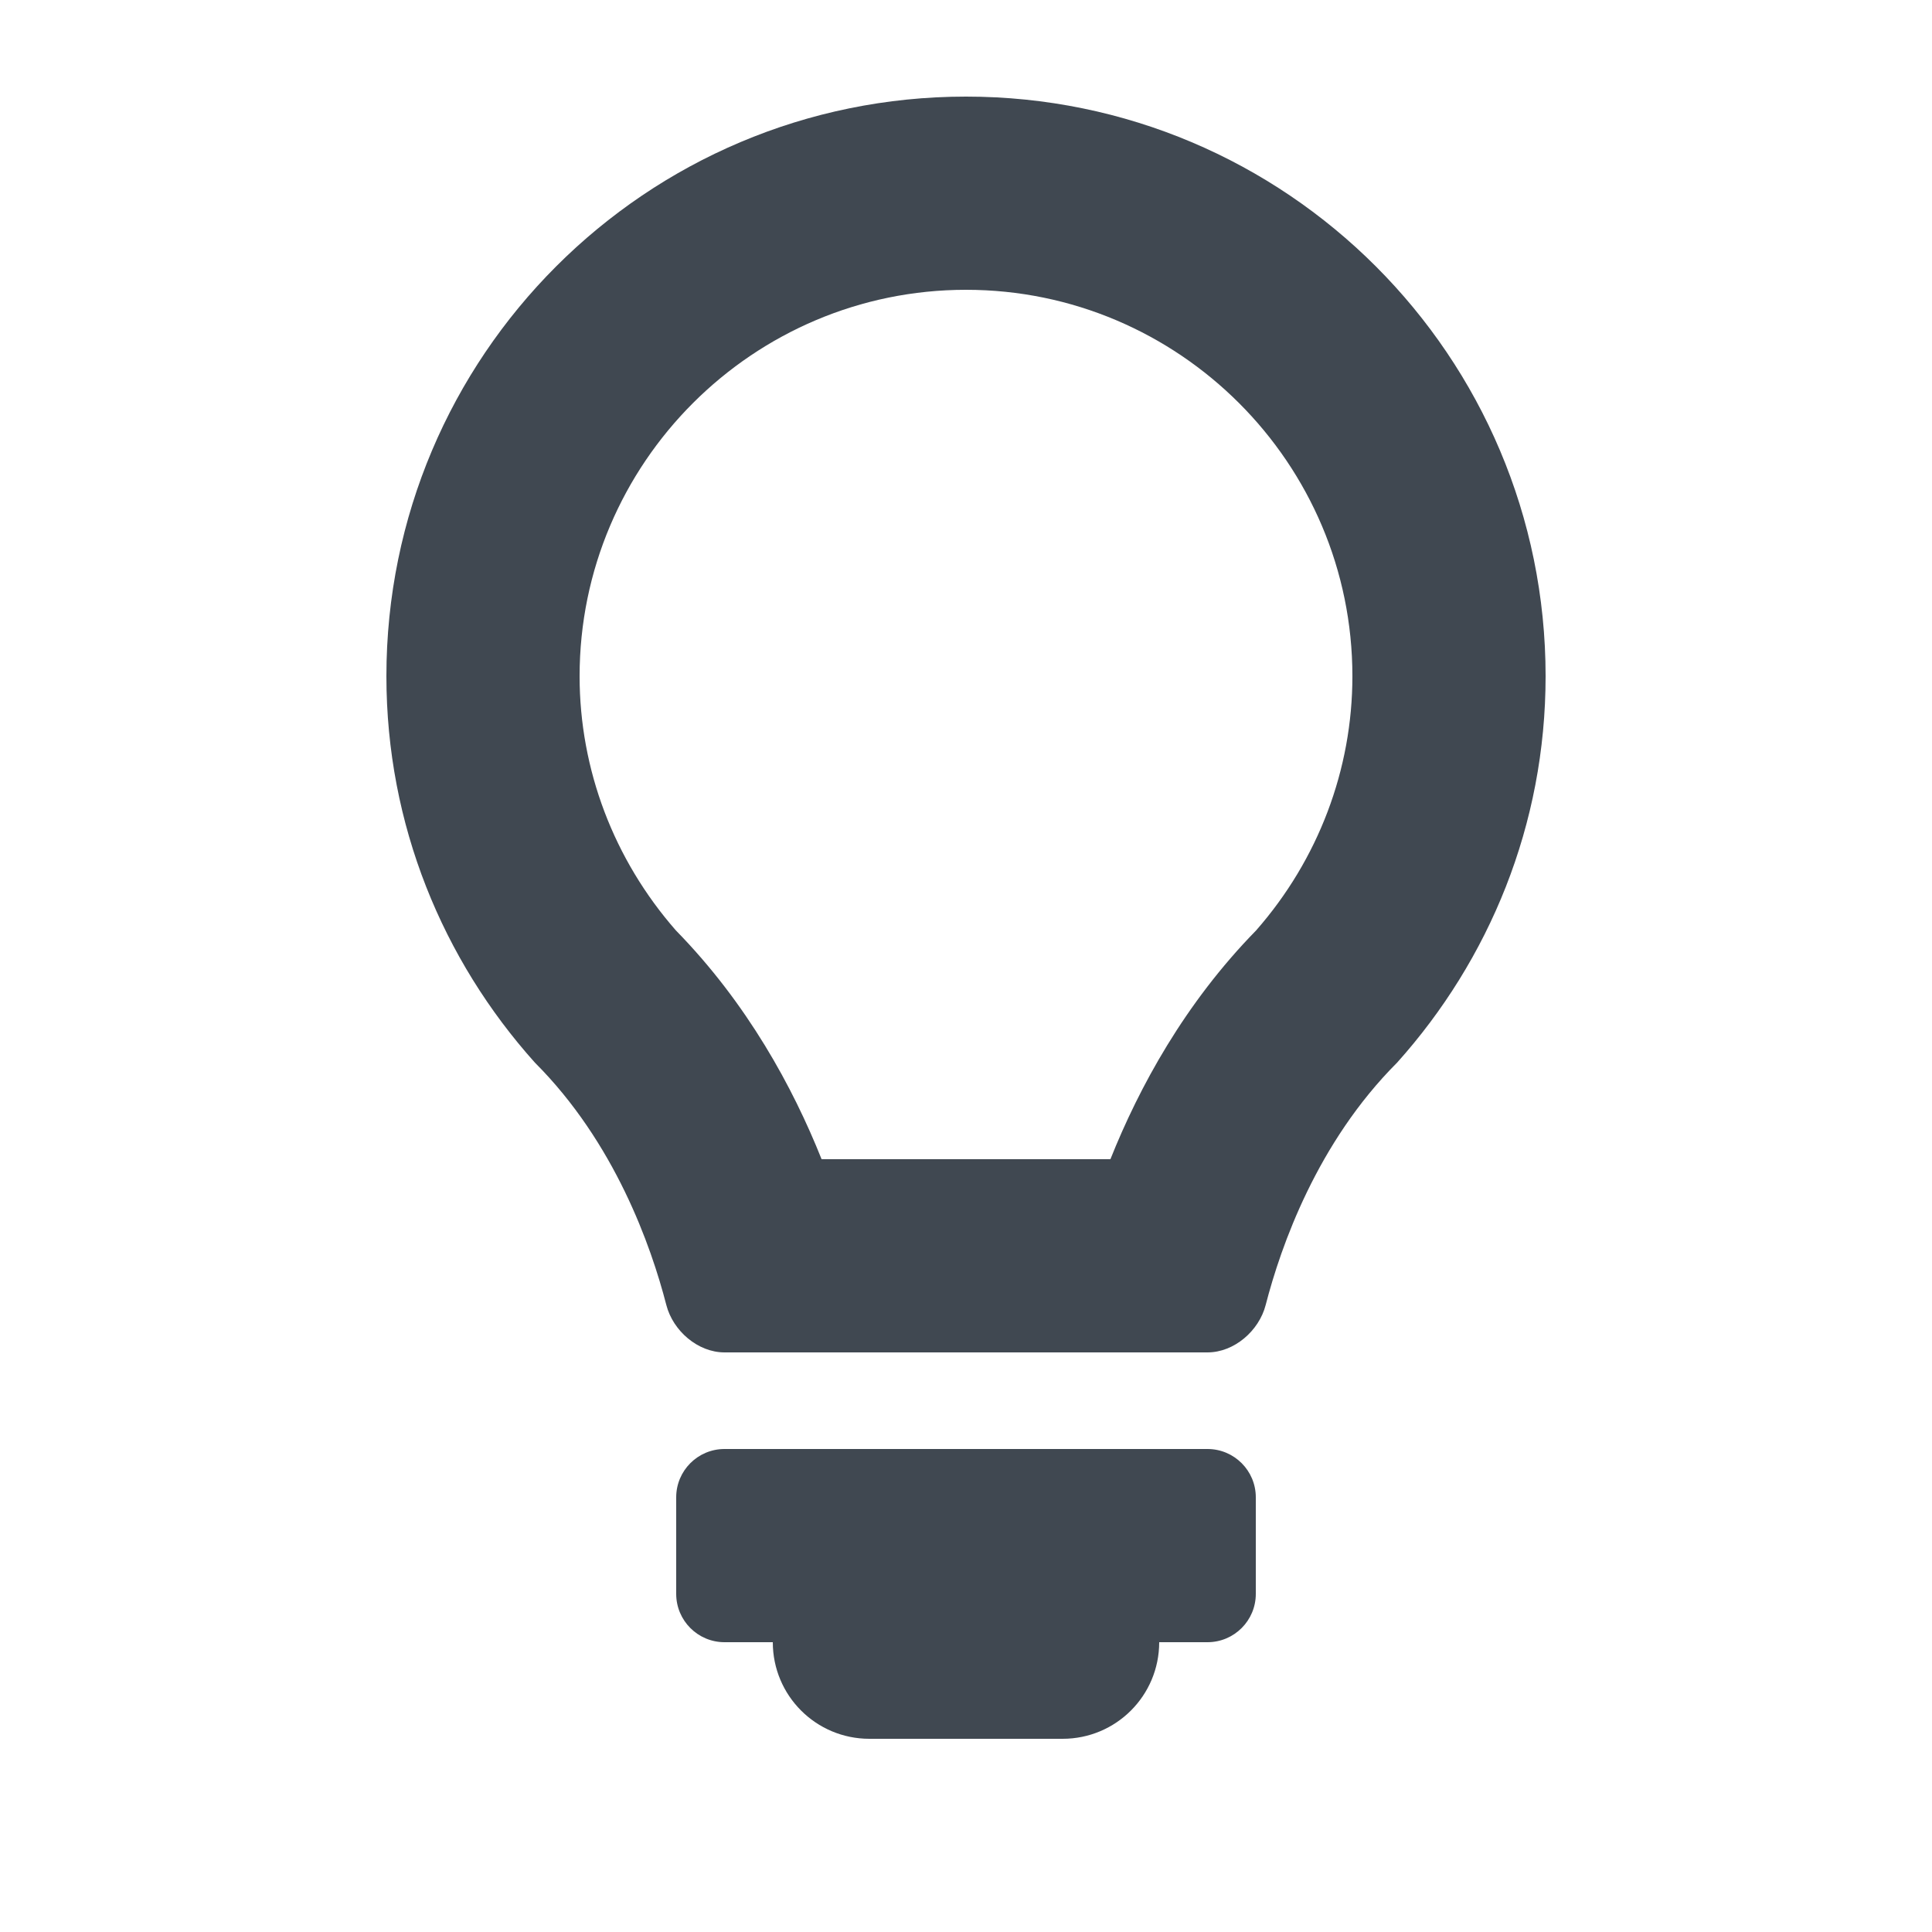
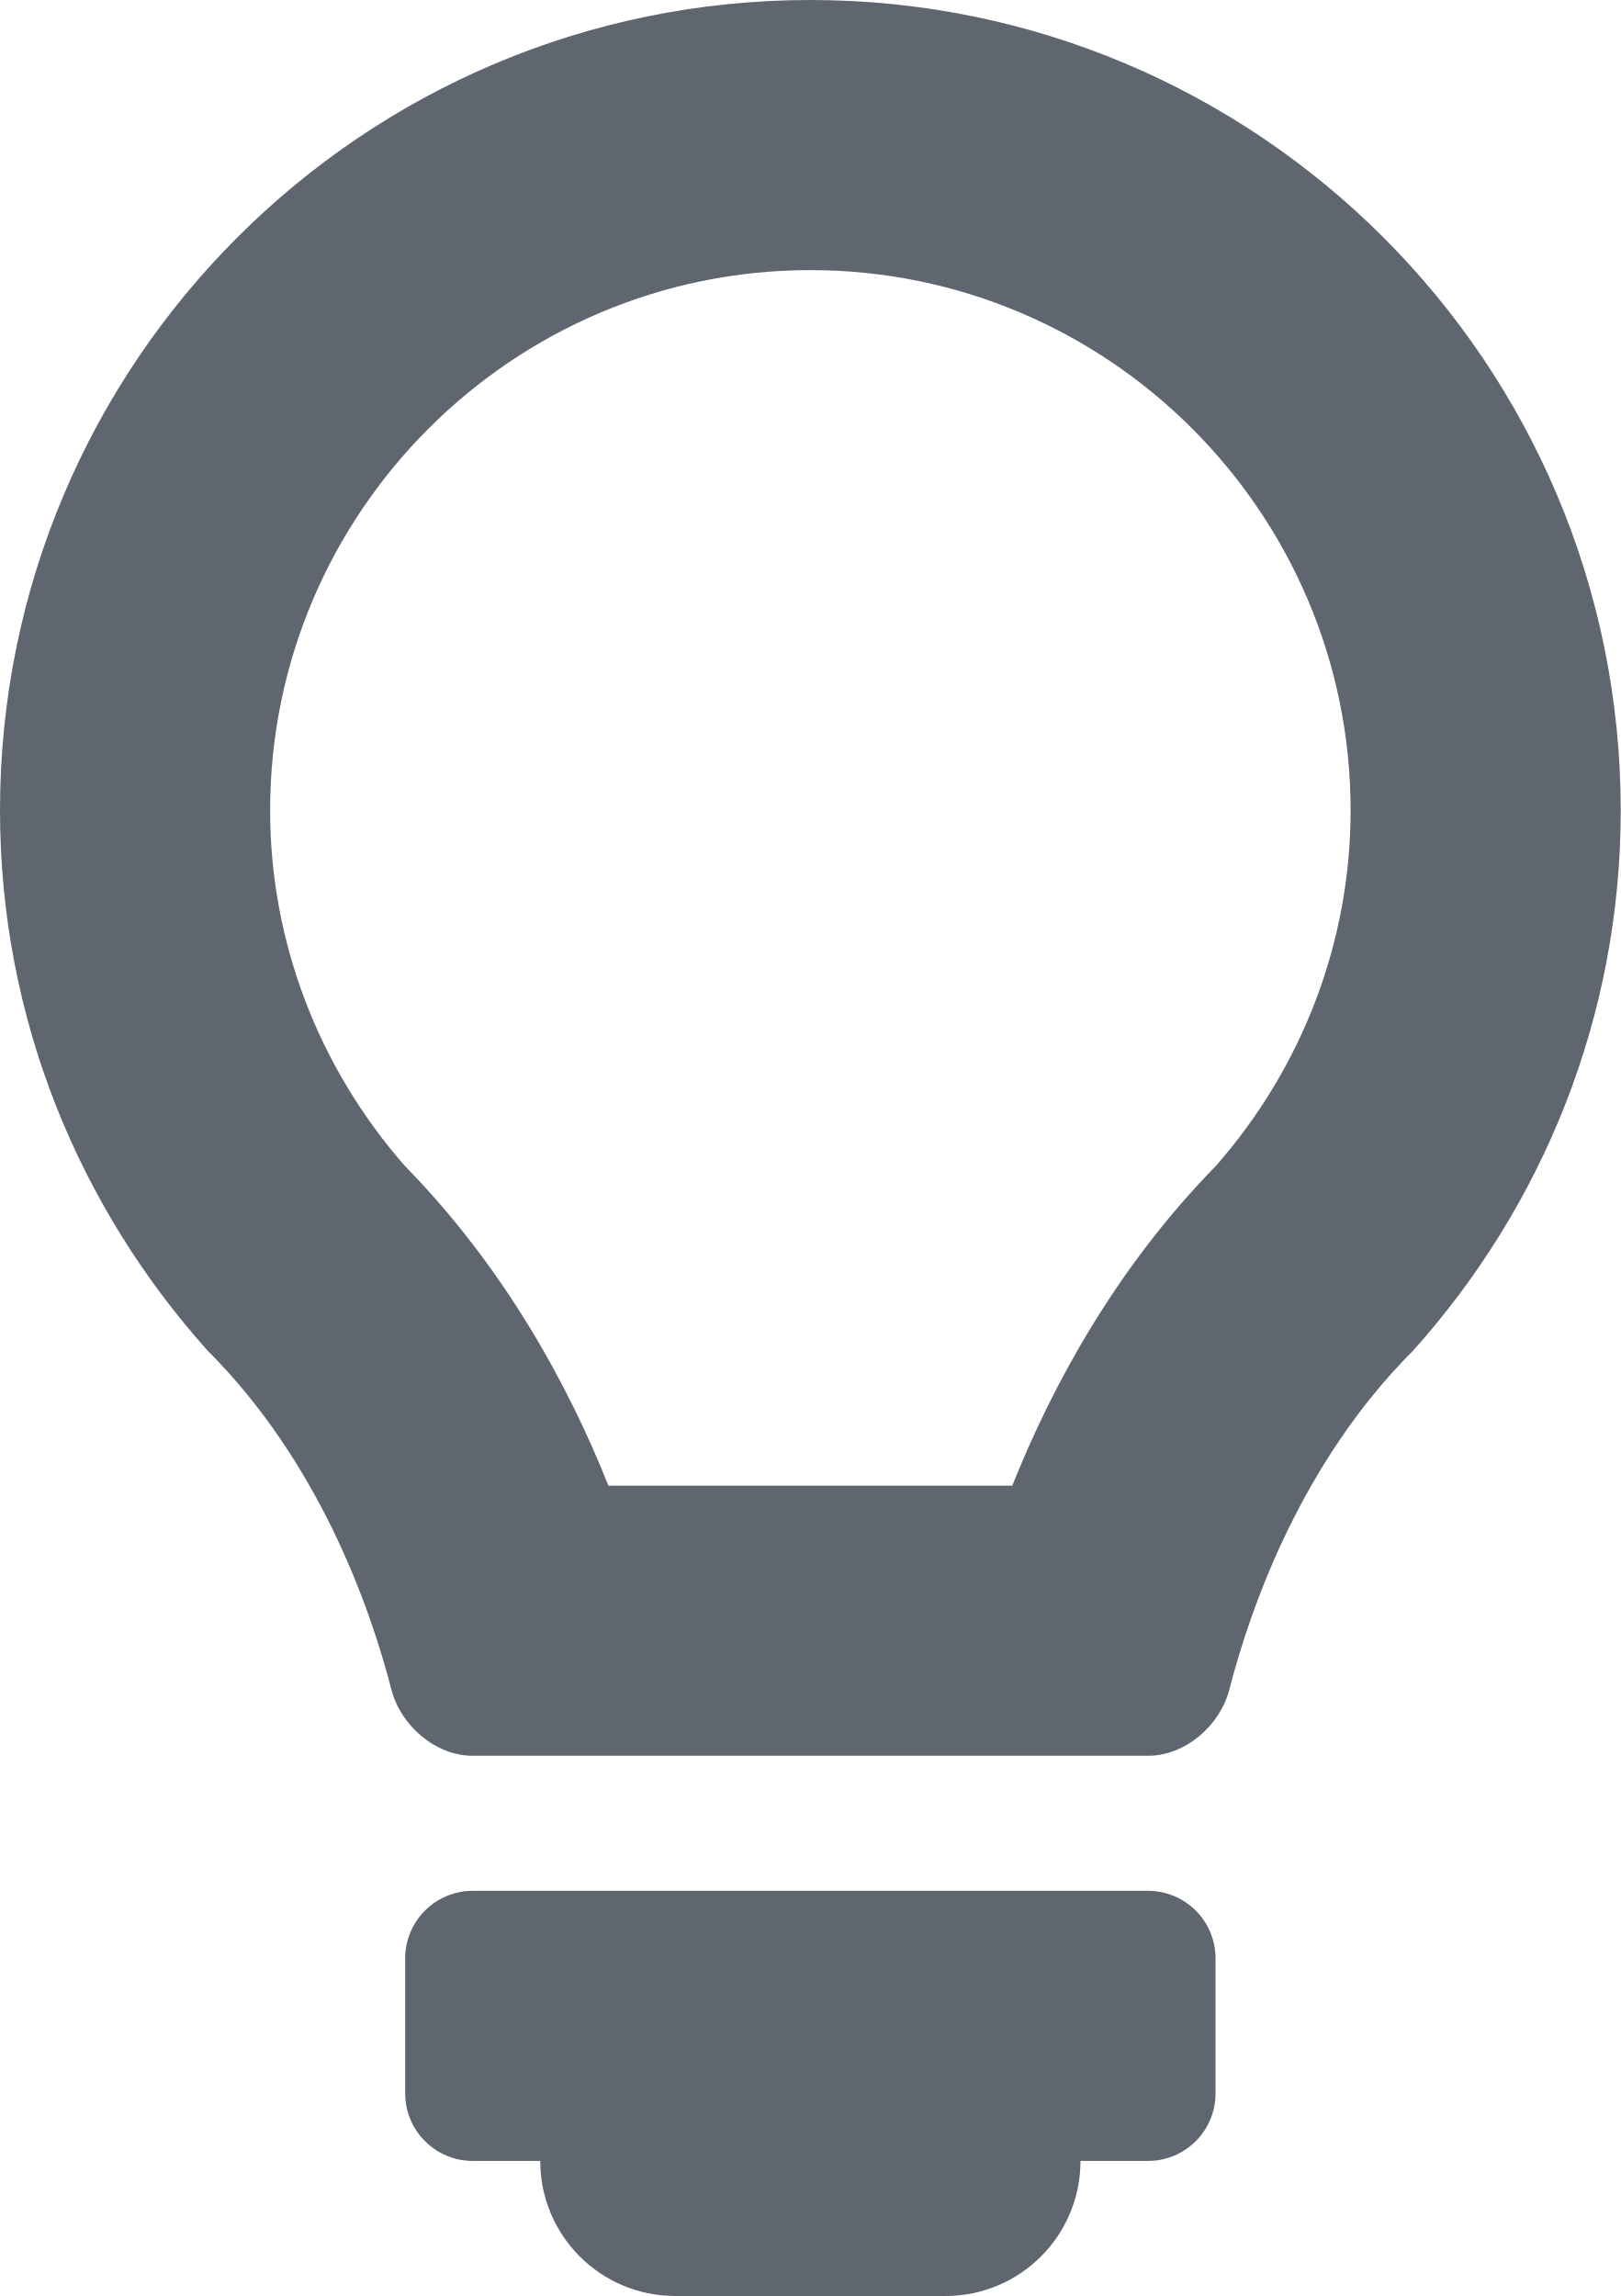
- <svg xmlns="http://www.w3.org/2000/svg" width="20px" height="20px" viewBox="0 0 20 20" version="1.1">
+ <svg xmlns="http://www.w3.org/2000/svg" width="12px" height="17px" viewBox="0 0 12 17" version="1.1">
  <defs />
-   <g id="Icons" stroke="none" stroke-width="1" fill="none" fill-rule="evenodd">
-     <g id="strategy" fill="#404851">
-       <path d="M8,17 C8,17.553 8.447,18 9,18 L11,18 C11.553,18 12,17.553 12,17 L12.5,17 C12.776,17 13,16.776 13,16.5 L13,15.5 C13,15.224 12.776,15 12.5,15 L7.5,15 C7.224,15 7,15.224 7,15.5 L7,16.5 C7,16.776 7.224,17 7.5,17 L8,17 Z M4,7 C4,8.539 4.584,9.937 5.537,11 C6.364,11.827 6.74,12.898 6.898,13.51 C6.967,13.777 7.224,14 7.5,14 L12.5,14 C12.776,14 13.033,13.777 13.102,13.51 C13.26,12.898 13.636,11.827 14.463,11 C15.416,9.937 16,8.539 16,7 C16,3.687 13.314,1 10,1 C6.686,1 4,3.687 4,7 Z M13.003,9.632 C12.264,10.387 11.792,11.256 11.495,12 L8.505,12 C8.208,11.256 7.736,10.387 6.997,9.632 C6.354,8.898 6,7.966 6,7 C6,4.795 7.795,3 10,3 C12.205,3 14,4.795 14,7 C14,7.966 13.647,8.898 13.003,9.632 L13.003,9.632 Z" id="Fill-1" />
+   <g id="Page-1" stroke="none" stroke-width="1" fill="none" fill-rule="evenodd">
+     <g id="strategy" fill="#5F666F">
+       <g id="Icons">
+         <g id="strategy">
+           <path d="M4,16 C4,16.553 4.447,17 5,17 L7,17 C7.553,17 8,16.553 8,16 L8.5,16 C8.776,16 9,15.776 9,15.5 L9,14.5 C9,14.224 8.776,14 8.5,14 L3.5,14 C3.224,14 3,14.224 3,14.5 L3,15.5 C3,15.776 3.224,16 3.5,16 L4,16 L4,16 Z M0,6 C0,7.539 0.584,8.937 1.537,10 C2.364,10.827 2.74,11.898 2.898,12.51 C2.967,12.777 3.224,13 3.5,13 L8.5,13 C8.776,13 9.033,12.777 9.102,12.51 C9.26,11.898 9.636,10.827 10.463,10 C11.416,8.937 12,7.539 12,6 C12,2.687 9.314,0 6,0 C2.686,0 0,2.687 0,6 L0,6 Z M9.003,8.632 C8.264,9.387 7.792,10.256 7.495,11 L4.505,11 C4.208,10.256 3.736,9.387 2.997,8.632 C2.354,7.898 2,6.966 2,6 C2,3.795 3.795,2 6,2 C8.205,2 10,3.795 10,6 C10,6.966 9.647,7.898 9.003,8.632 L9.003,8.632 L9.003,8.632 Z" id="Fill-1" />
+         </g>
+       </g>
    </g>
  </g>
</svg>
